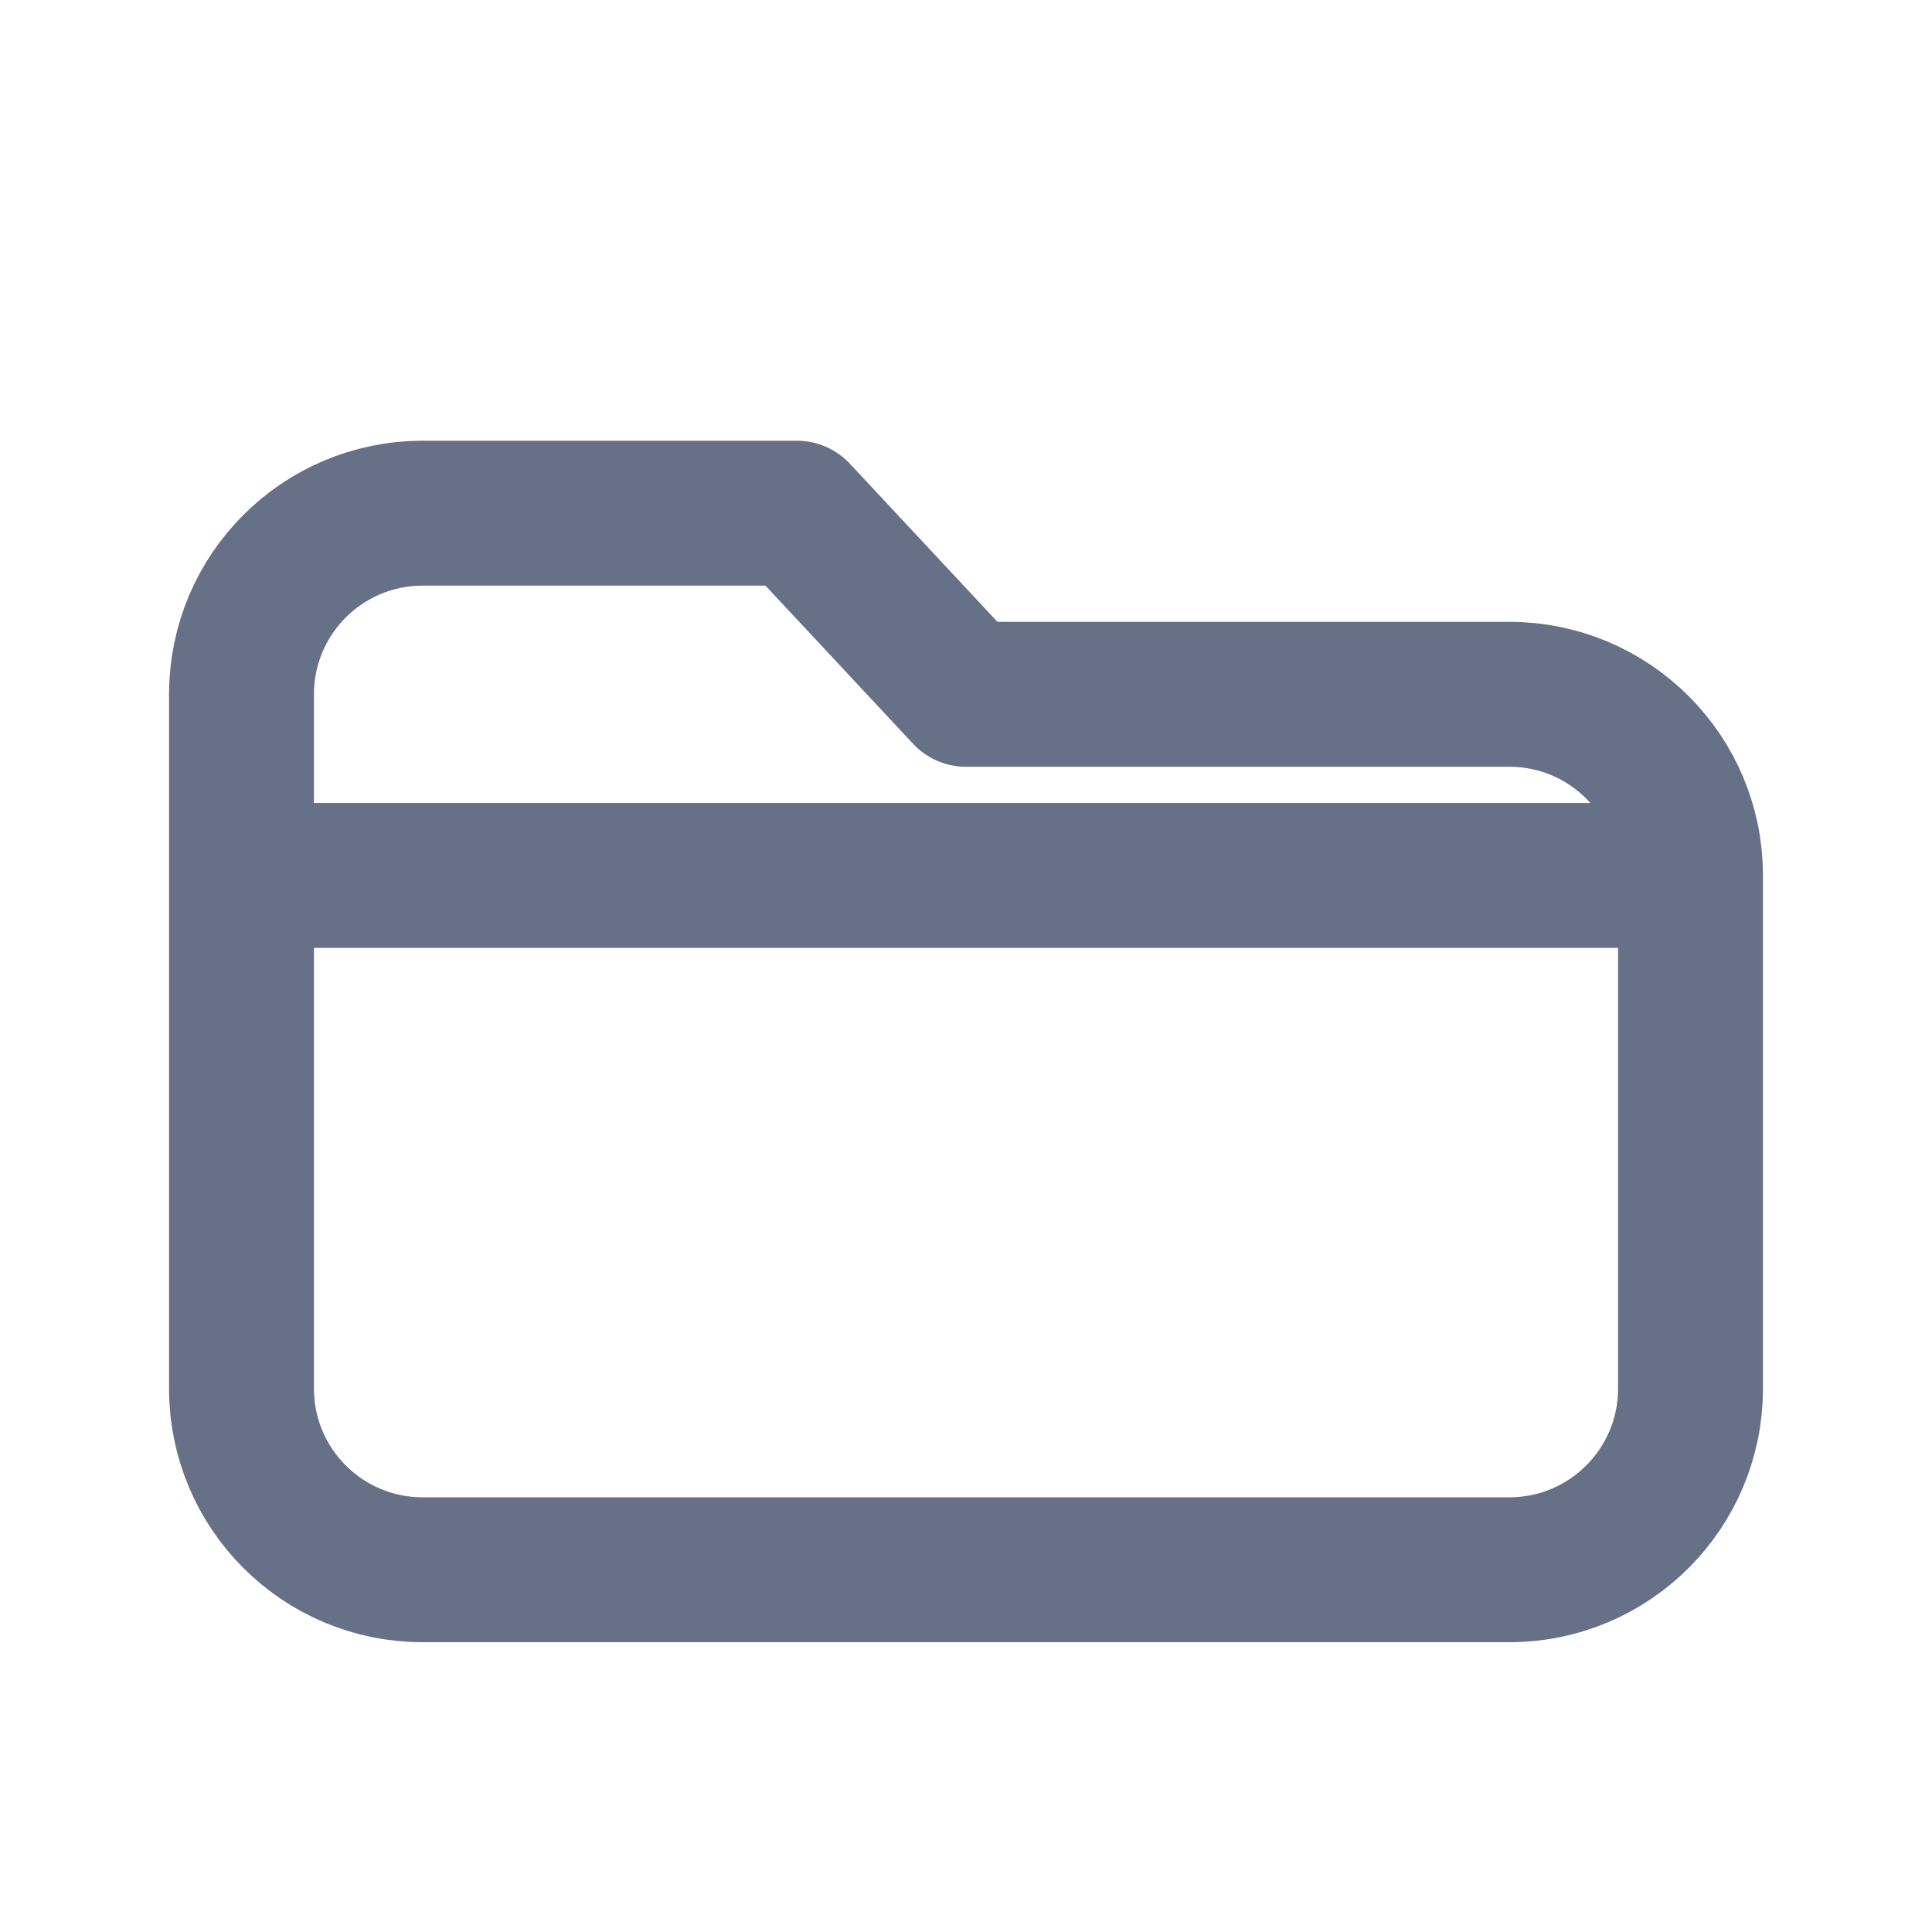
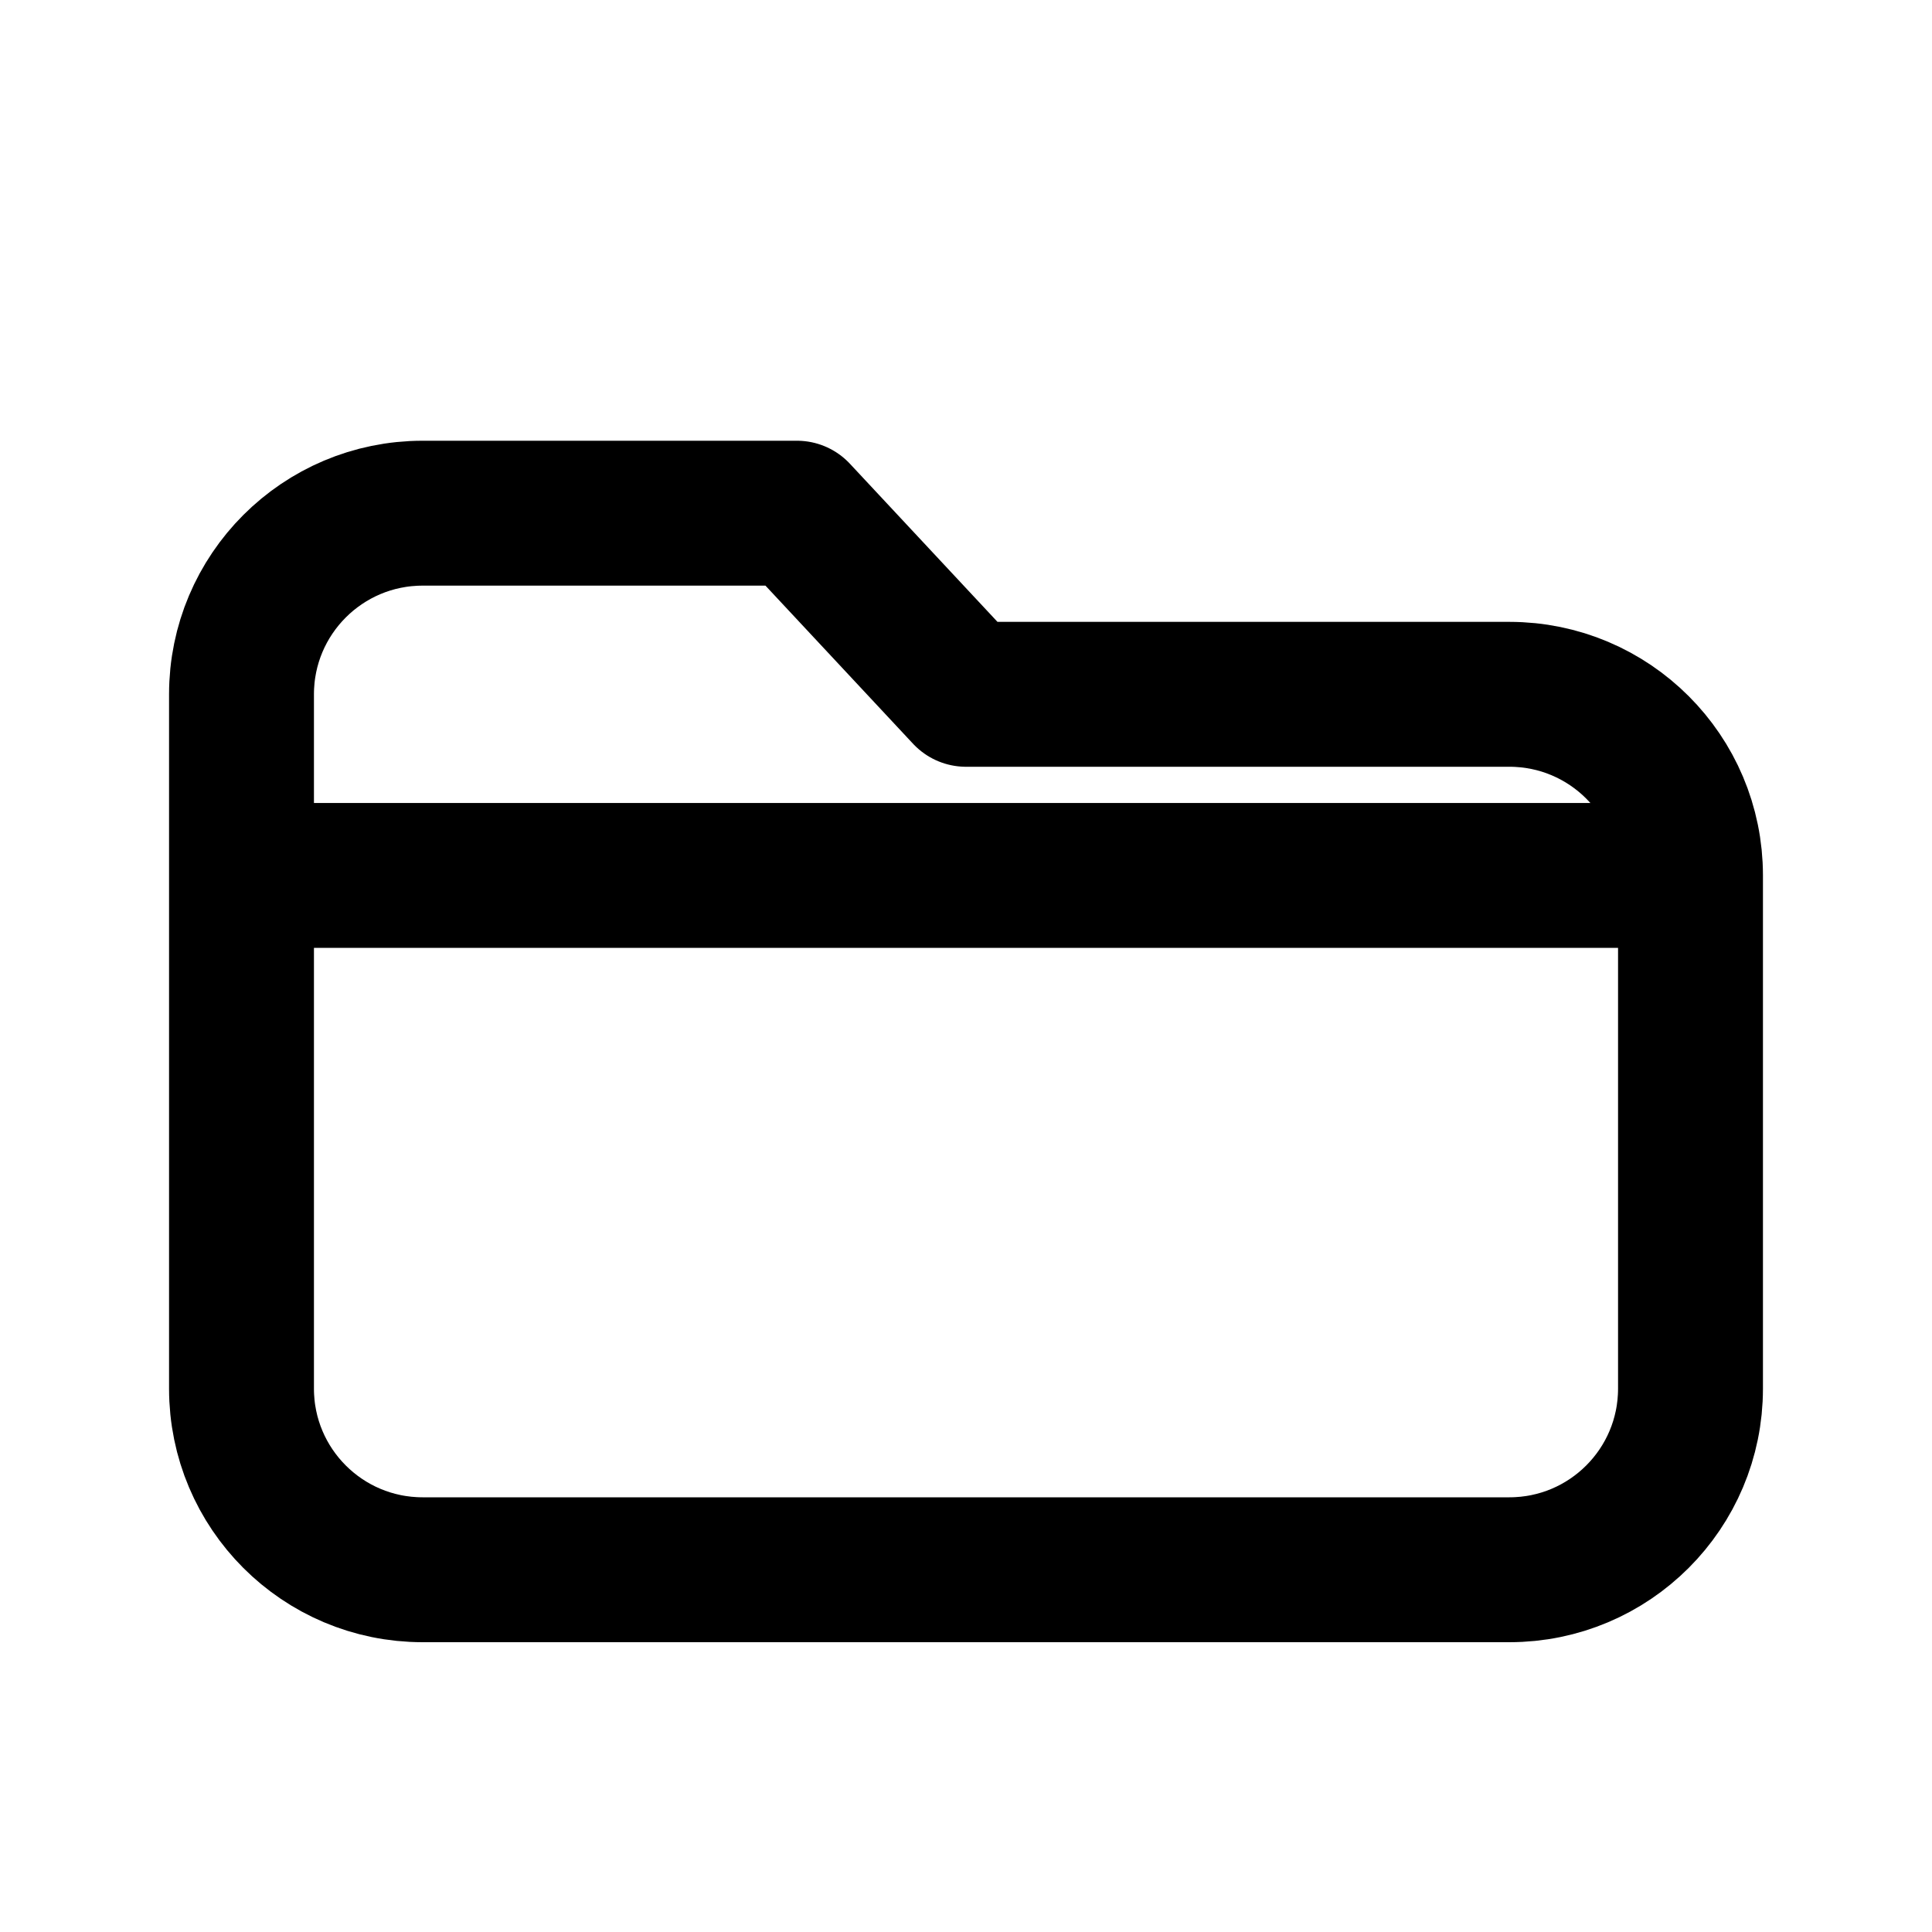
<svg xmlns="http://www.w3.org/2000/svg" width="32" height="32" viewBox="0 0 32 32" fill="none">
-   <path d="M4 11.5C4 9.843 5.343 8.5 7 8.5H13.2L16 11.5H25C26.657 11.5 28 12.843 28 14.5V23C28 24.657 26.657 26 25 26H7C5.343 26 4 24.657 4 23V11.5Z" stroke="#667086" stroke-width="2.4" stroke-linejoin="round" />
-   <path d="M5 14.5H27" stroke="#667086" stroke-width="2.4" stroke-linecap="round" />
+   <path d="M4 11.5C4 9.843 5.343 8.5 7 8.5H13.2L16 11.5H25C26.657 11.5 28 12.843 28 14.5V23C28 24.657 26.657 26 25 26H7C5.343 26 4 24.657 4 23V11.5Z" stroke="currentColor" stroke-width="2.4" stroke-linejoin="round" />
+   <path d="M5 14.5H27" stroke="currentColor" stroke-width="2.4" stroke-linecap="round" />
</svg>
